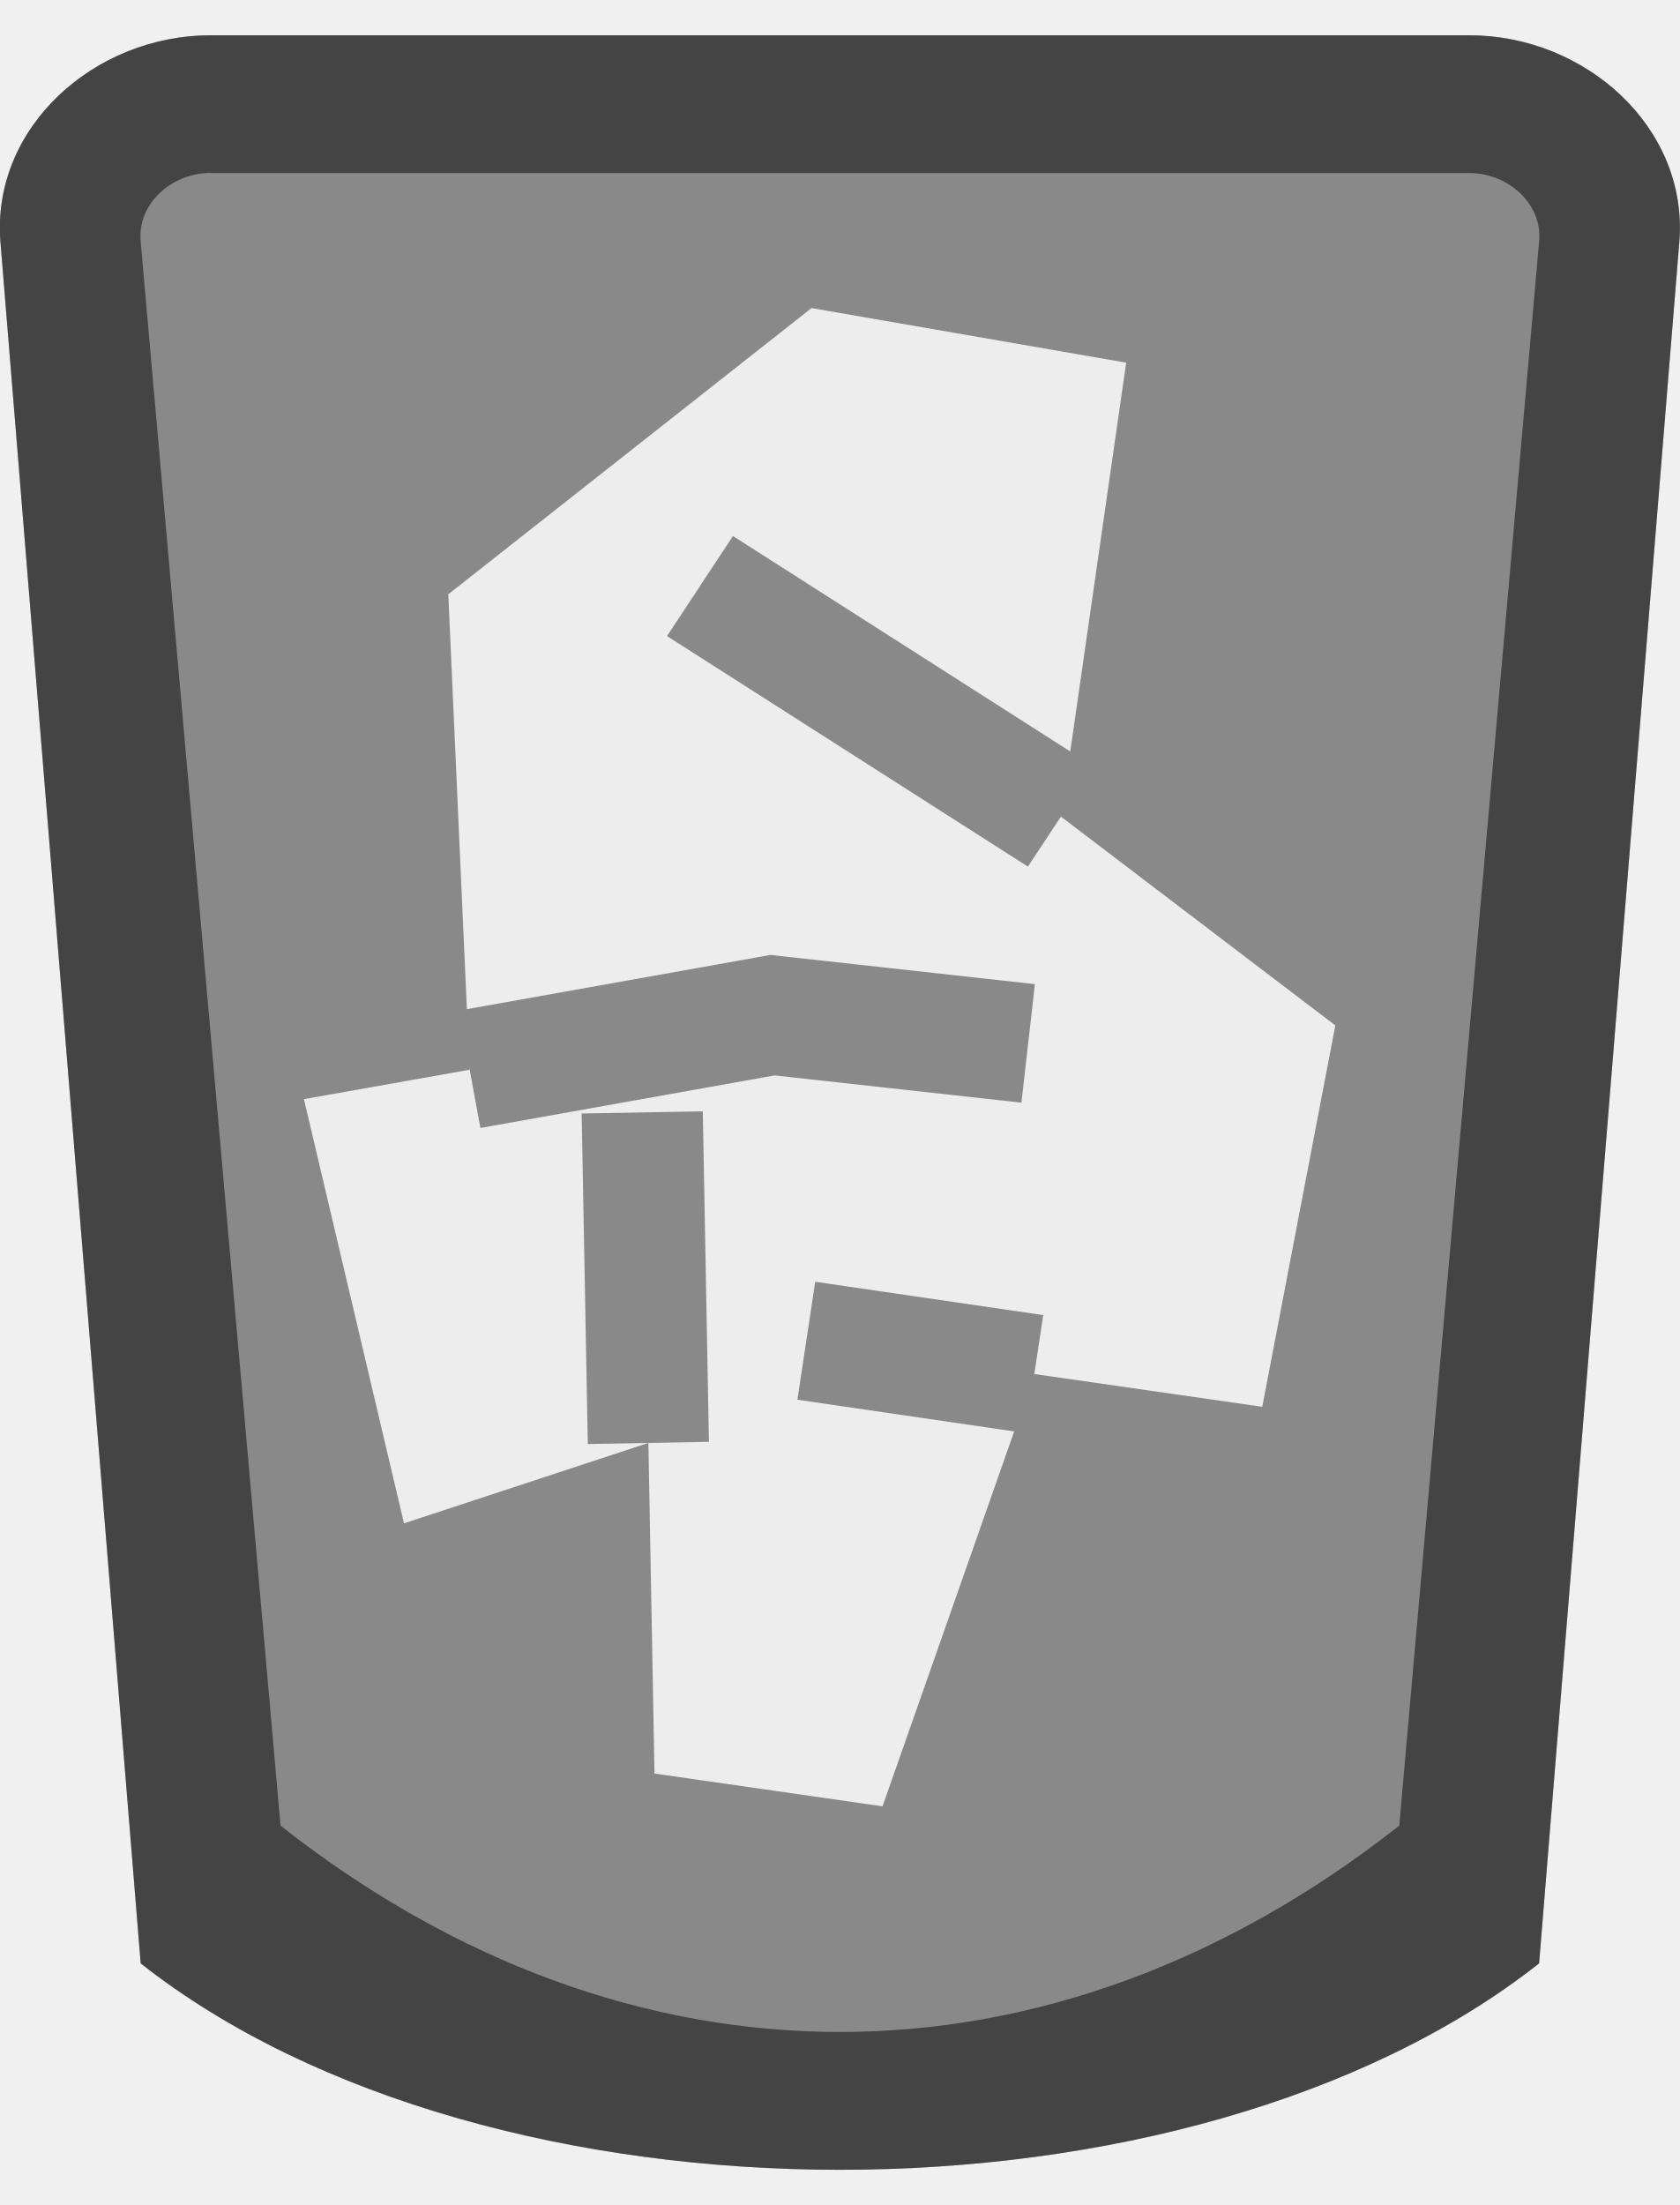
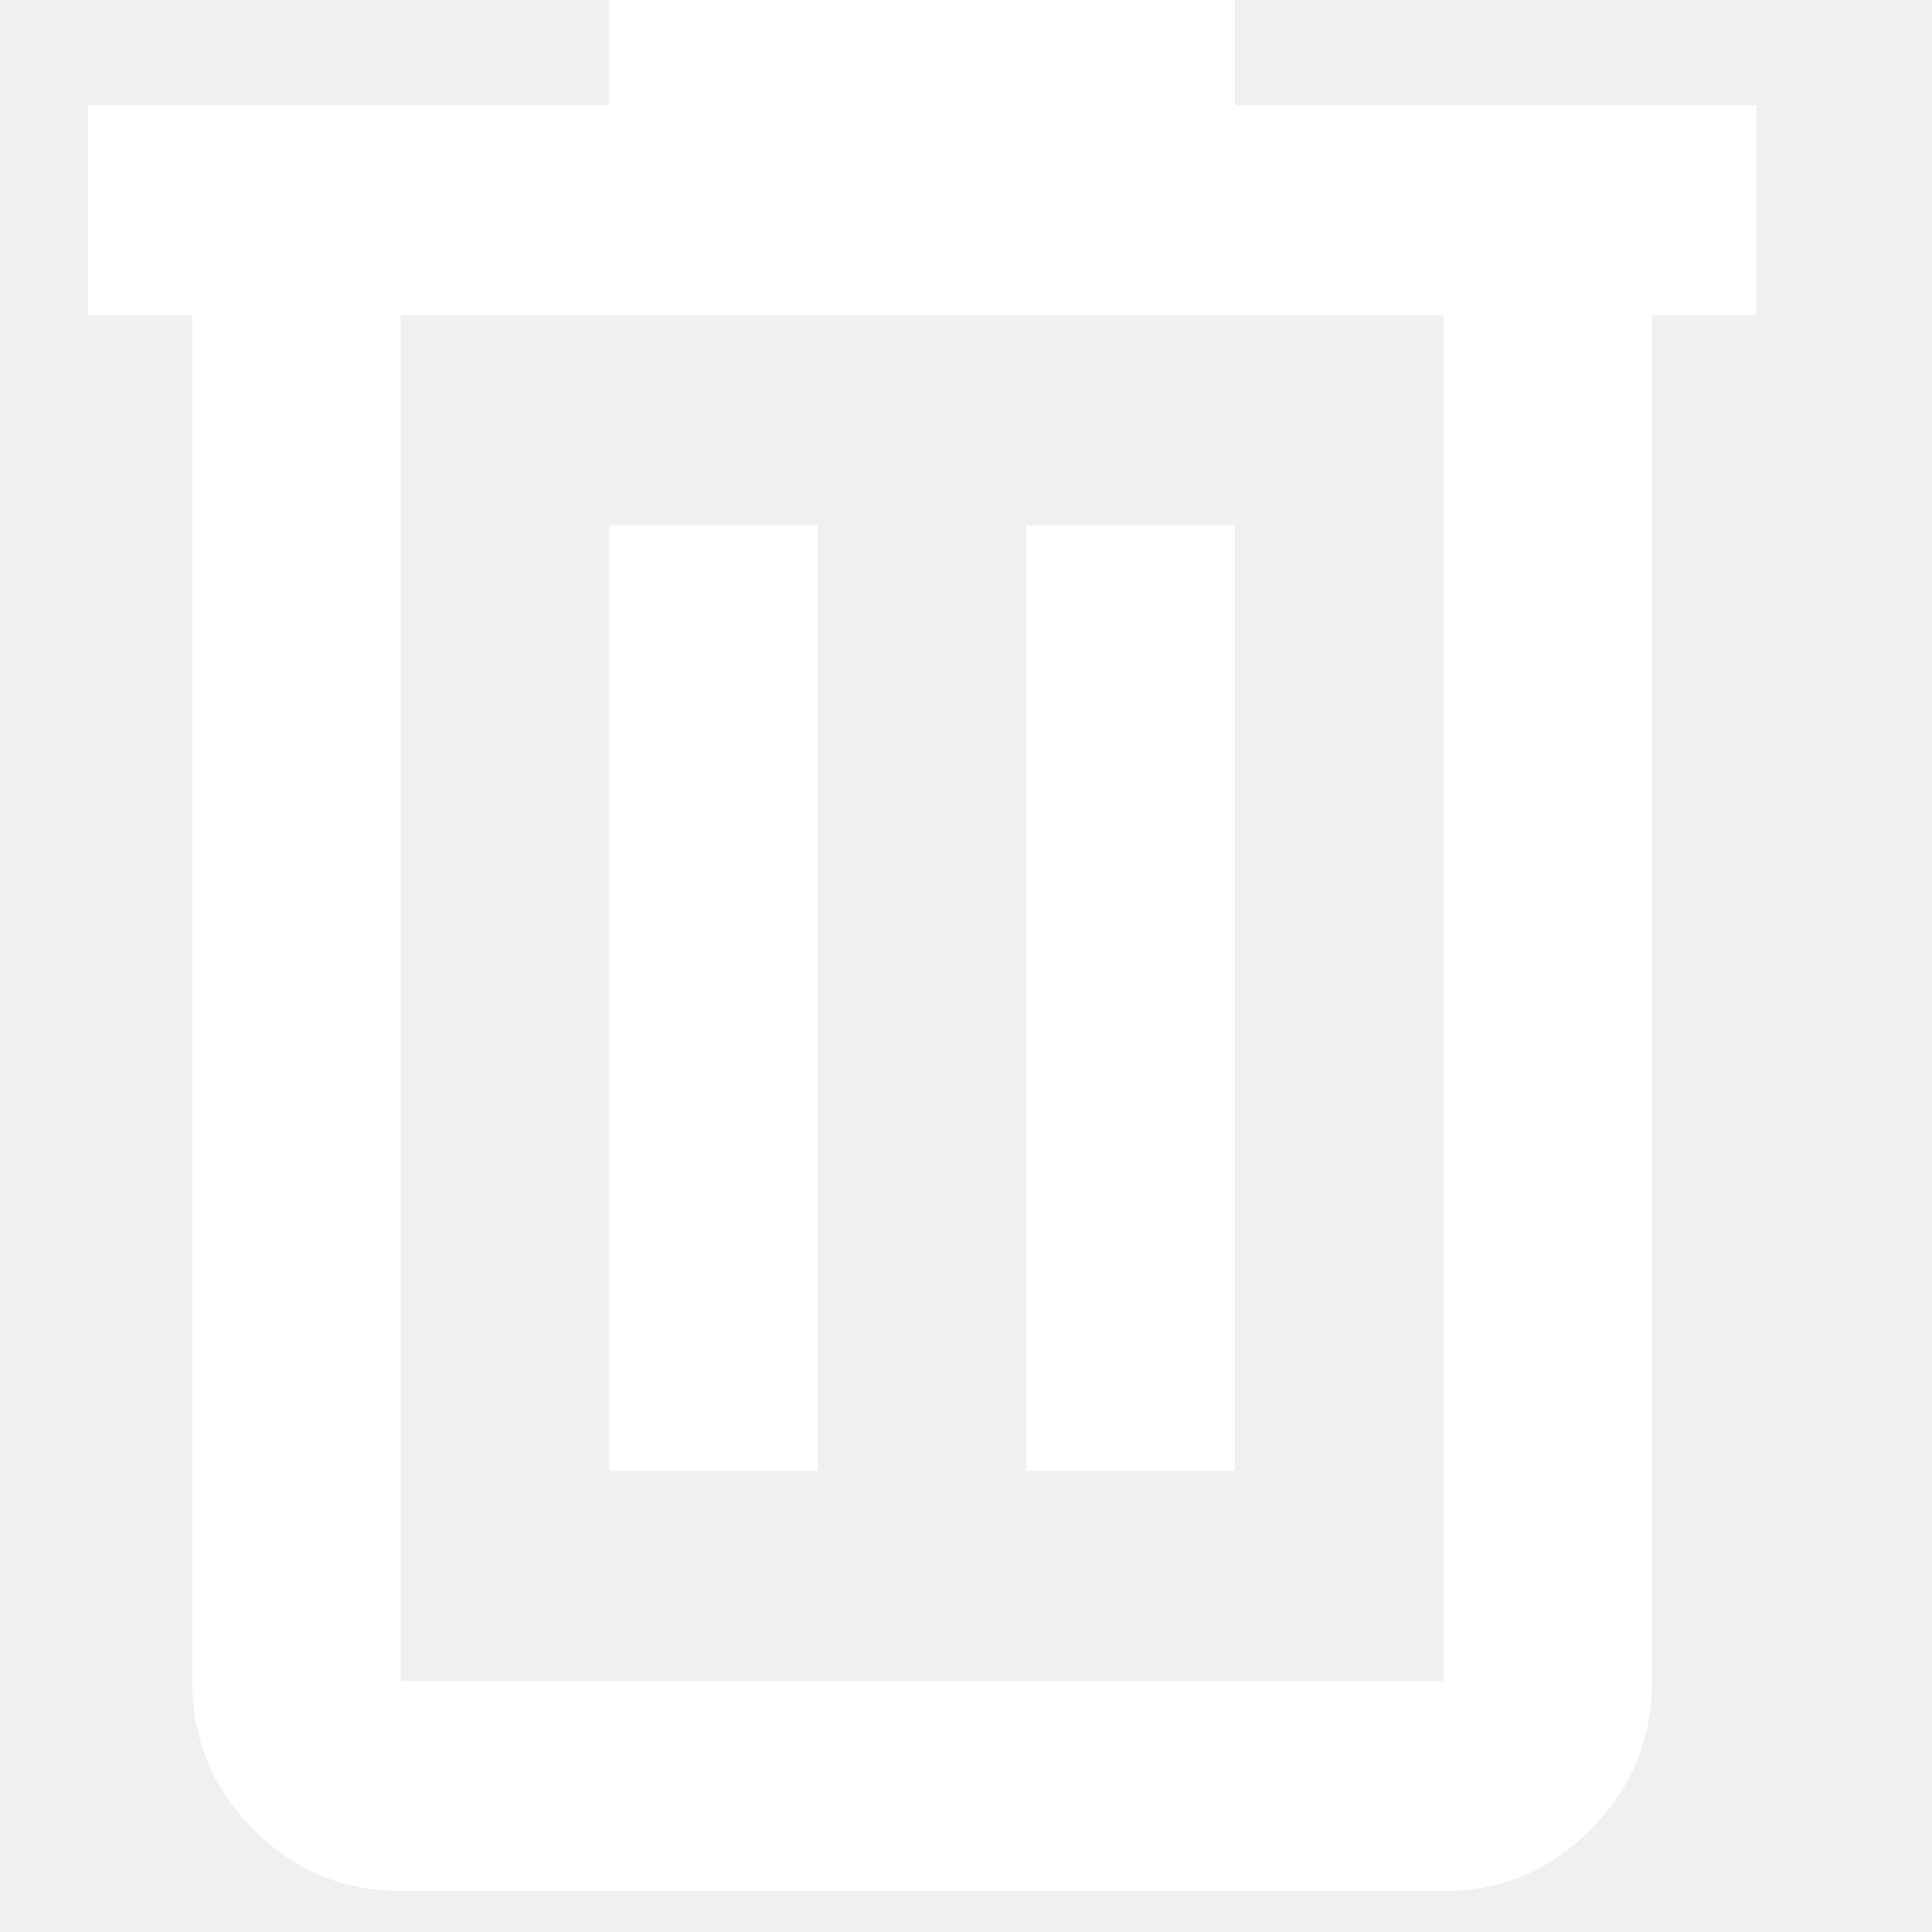
- <svg xmlns="http://www.w3.org/2000/svg" width="16" height="21">
-   <path d="M2.004.336h11.992c1.106 0 2.086.879 2 1.965L14.66 18.699c-3.328 2.621-9.992 2.621-13.32 0L.004 2.301c-.086-1.086.894-1.965 2-1.965zm0 0" fill="#898989" />
-   <path d="M2.004.336c-1.106 0-2.086.879-2 1.965L1.34 18.699c3.328 2.621 9.992 2.621 13.32 0l1.336-16.398c.086-1.086-.894-1.965-2-1.965zm0 1.312h11.992c.367 0 .7.293.664.653l-1.332 15.086c-3.328 2.62-7.328 2.62-10.656 0L1.34 2.3c-.035-.36.297-.653.664-.653zm0 0" fill-opacity=".5" />
-   <path d="M6.176 13.742l-2.328.766-.953-4.04 1.578-.28L4.27 5.66l3.46-2.726 2.997.52-.622 4.323 2.614 1.989-.696 3.632-2.171-.312-1.446 4.117-2.172-.312zm0 0" fill="#ededed" />
-   <path d="M4.635 10.222l-.044-2.4m-1.234-.313l2.166-.393 1.827.205m.234-1.647L5.004 4m2.39 5.722l-1.63-.242" transform="matrix(1.33242 0 0 1.3116 0 .335)" fill="none" stroke-width=".866" stroke="#898989" />
+ <svg xmlns="http://www.w3.org/2000/svg" width="16" height="16" viewBox="0 0 22 22" fill="none">
+   <path d="M4.562 21.533C3.909 21.533 3.35 21.299 2.885 20.831C2.42 20.362 2.188 19.799 2.188 19.141V3.589H1V1.196H6.937V0H14.062V1.196H20V3.589H18.812V19.141C18.812 19.799 18.58 20.362 18.115 20.831C17.65 21.299 17.091 21.533 16.438 21.533H4.562ZM16.438 3.589H4.562V19.141H16.438V3.589ZM6.937 16.748H9.313V5.981H6.937V16.748ZM11.688 16.748H14.062V5.981H11.688V16.748Z" fill="white" />
</svg>
